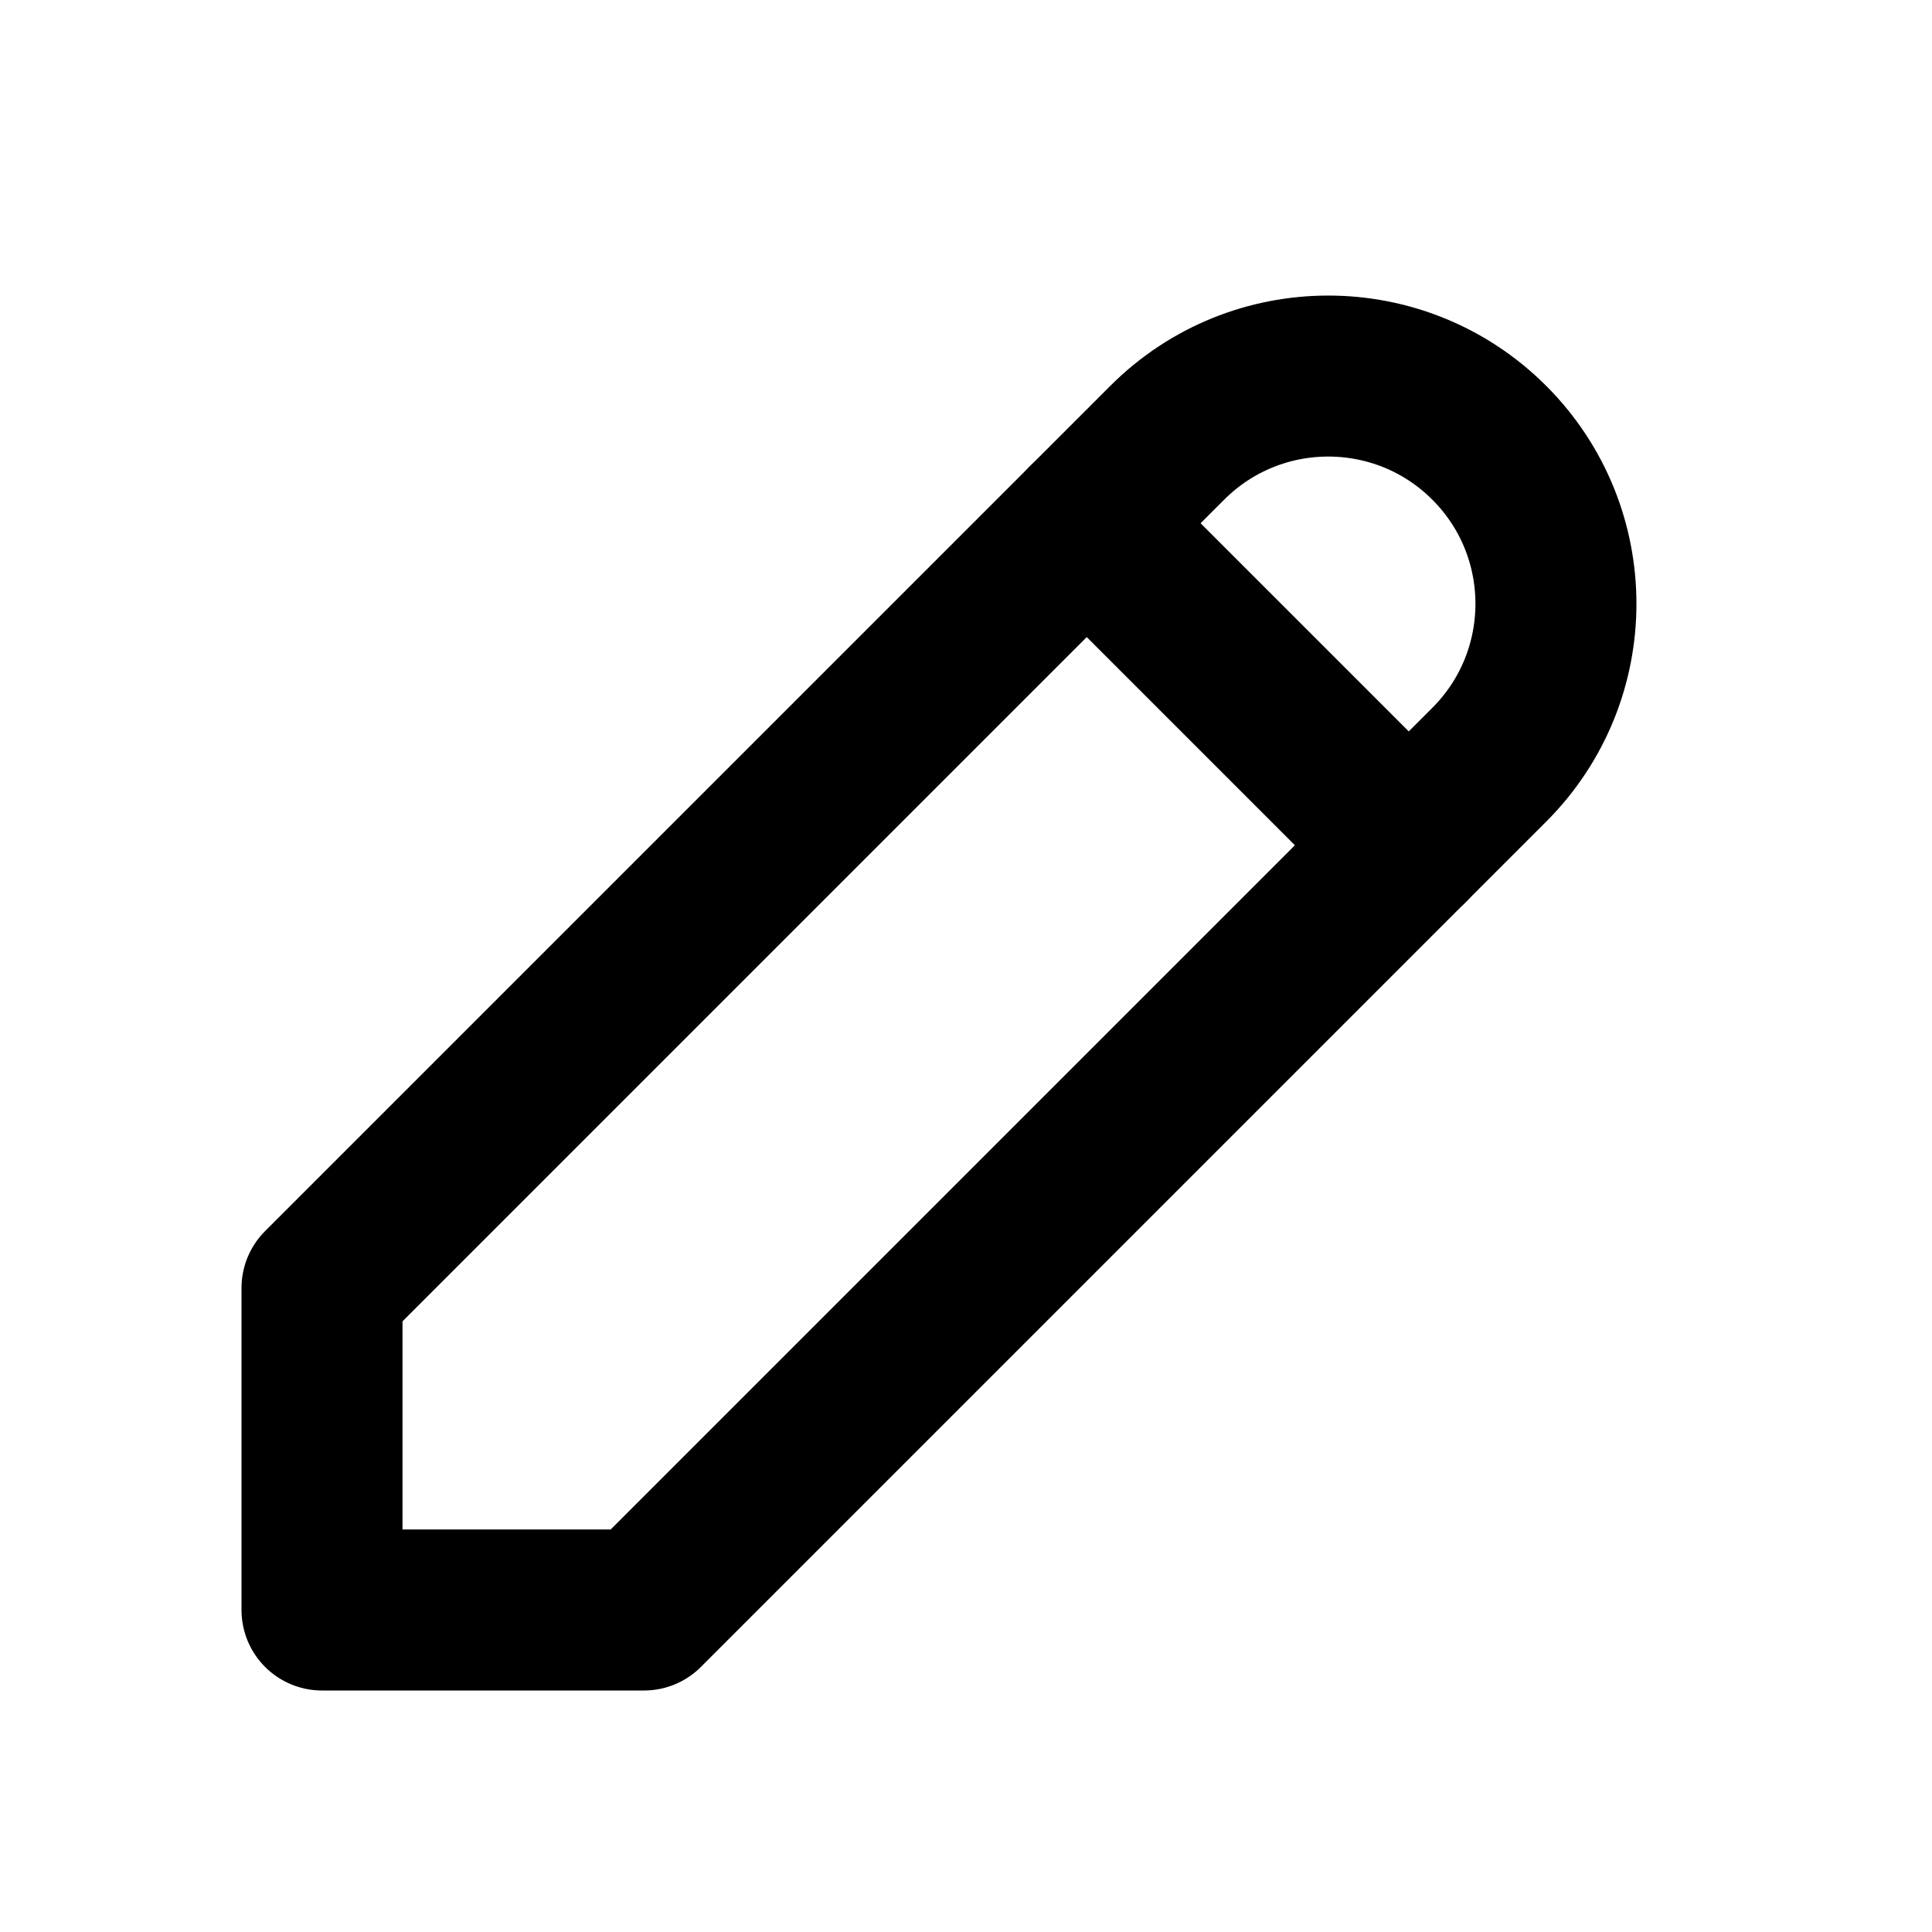
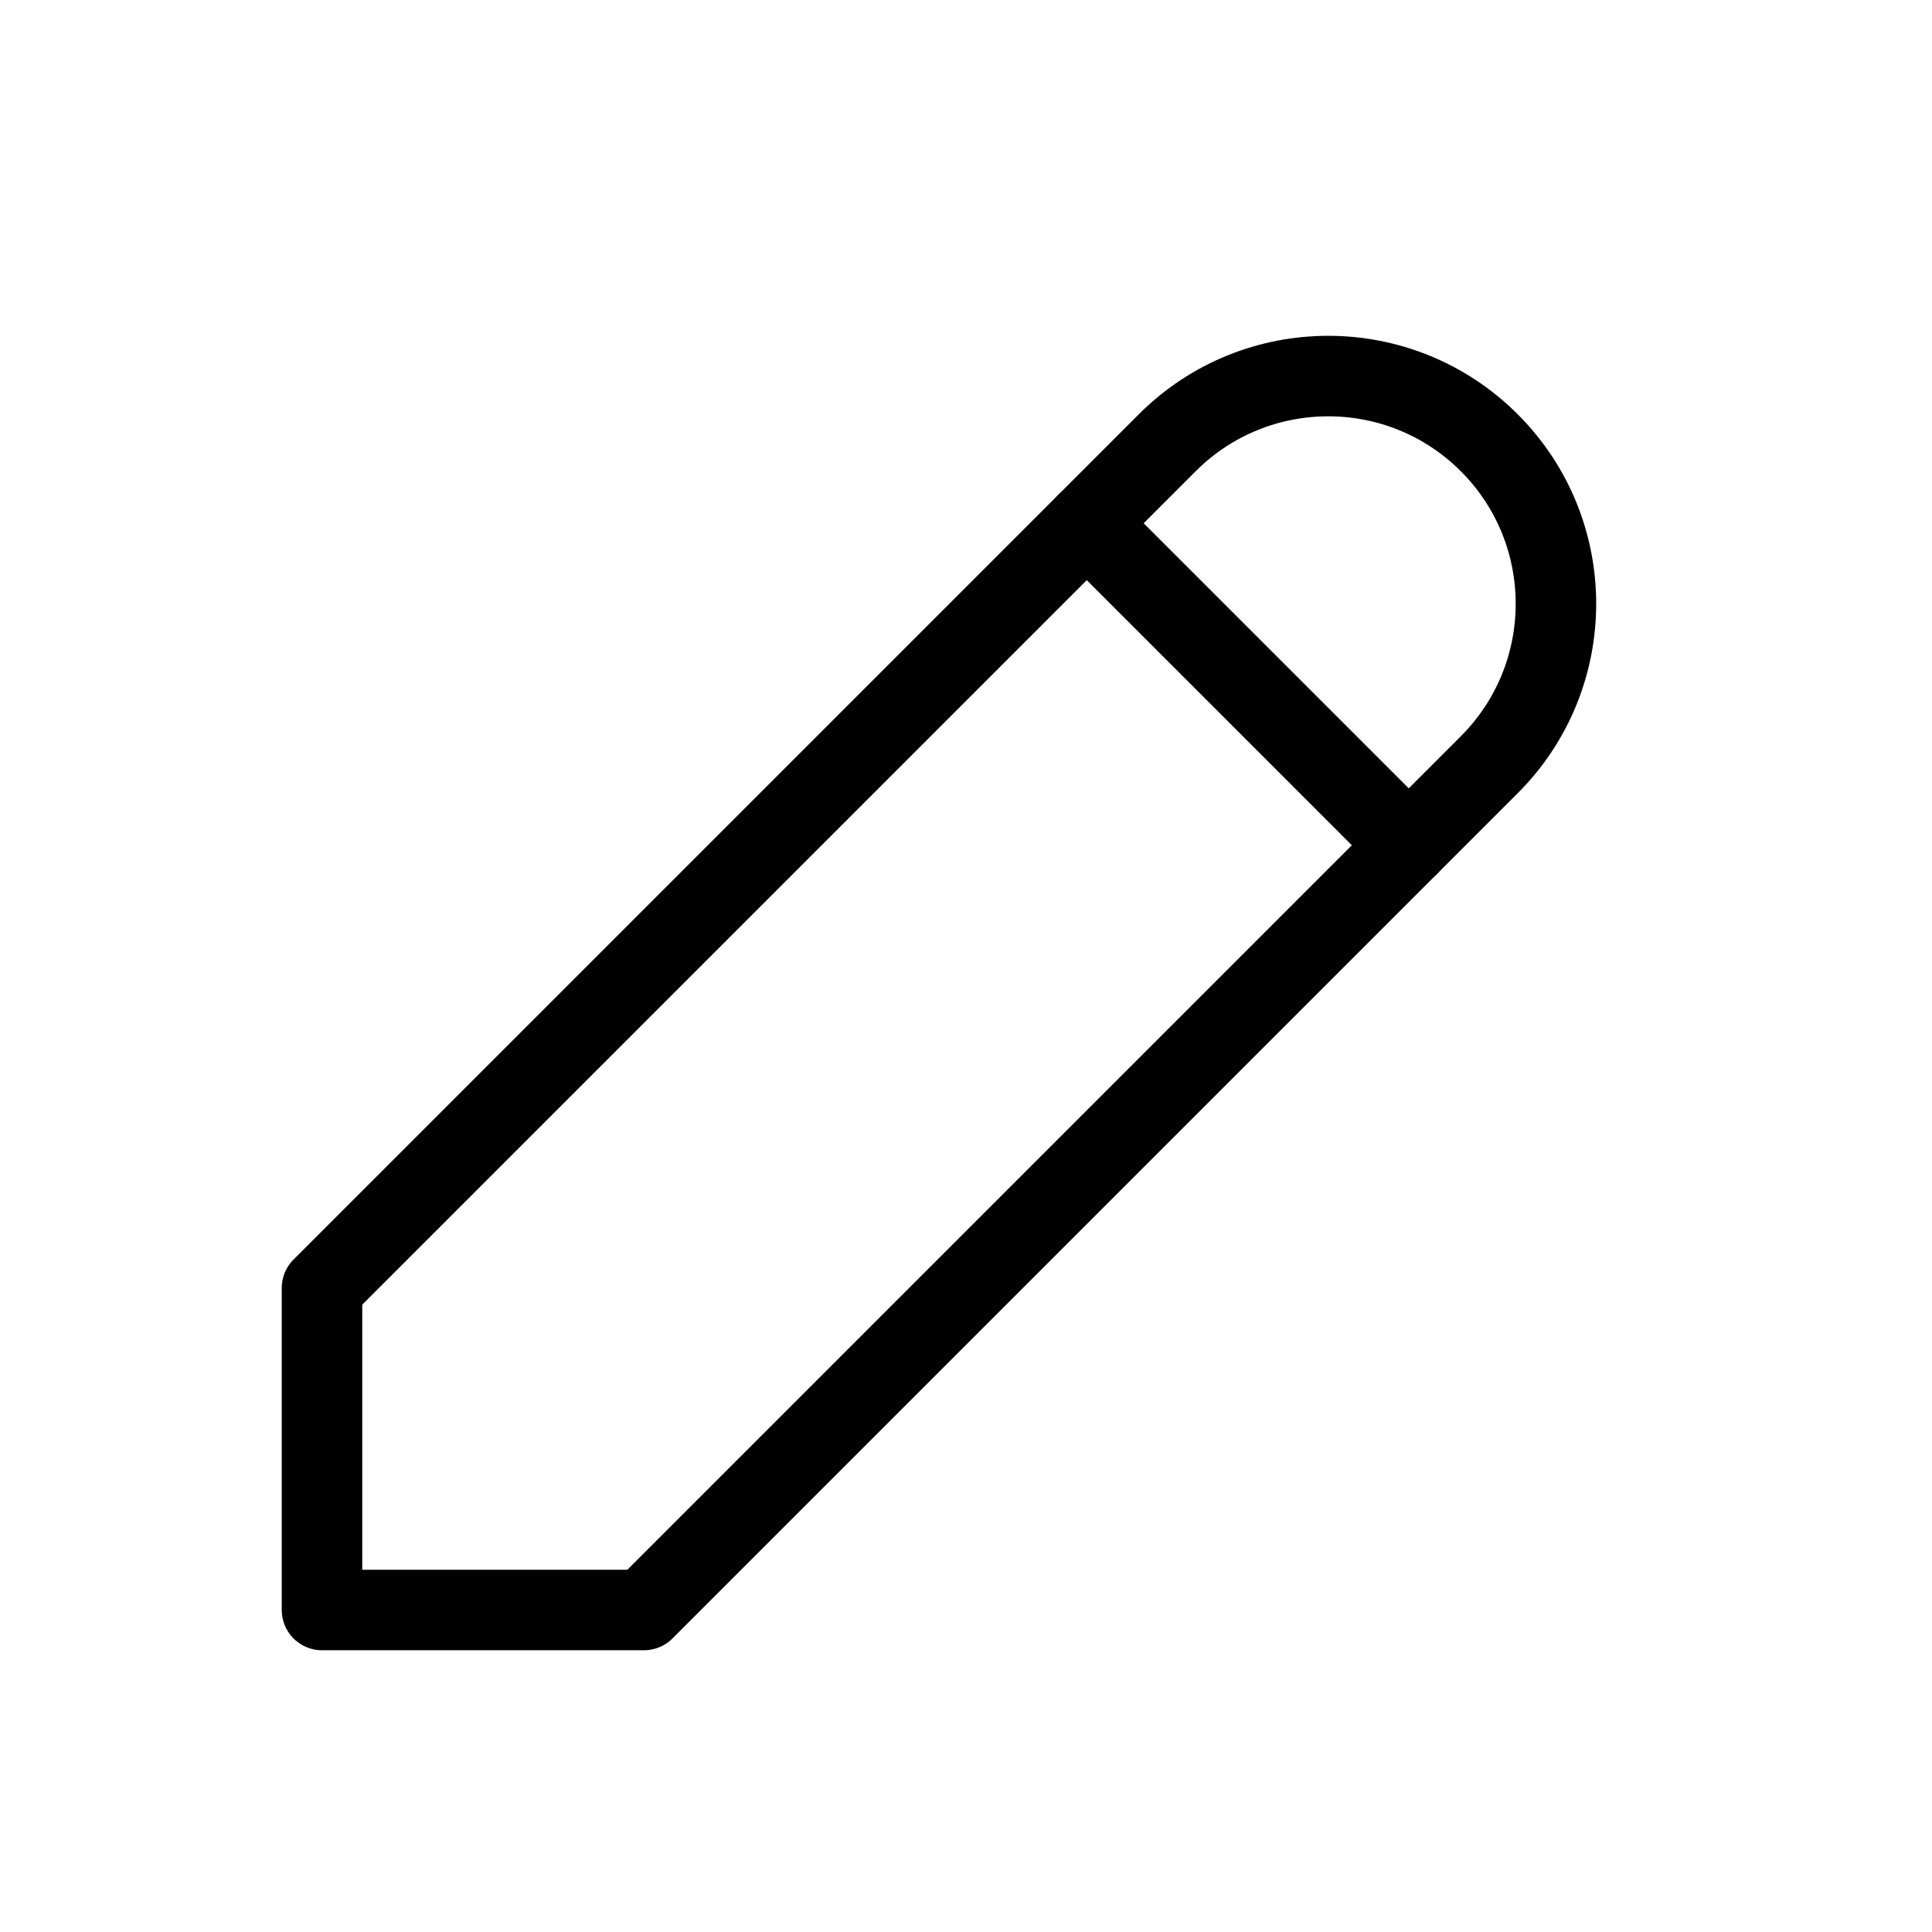
- <svg xmlns="http://www.w3.org/2000/svg" width="24" height="24" viewBox="0 0 24 24" fill="none" stroke="currentColor" stroke-width="2" stroke-linecap="round" stroke-linejoin="round" class="icon icon-tabler icons-tabler-outline icon-tabler-pencil">
+ <svg xmlns="http://www.w3.org/2000/svg" width="24" height="24" viewBox="0 0 24 24" fill="none" stroke="currentColor" stroke-width="1" stroke-linecap="round" stroke-linejoin="round" class="icon icon-tabler icons-tabler-outline icon-tabler-pencil">
  <path stroke="none" d="M0 0h24v24H0z" fill="none" />
  <path d="M4 20h4l10.5 -10.5a2.828 2.828 0 1 0 -4 -4l-10.5 10.5v4" />
  <path d="M13.5 6.5l4 4" />
</svg>
